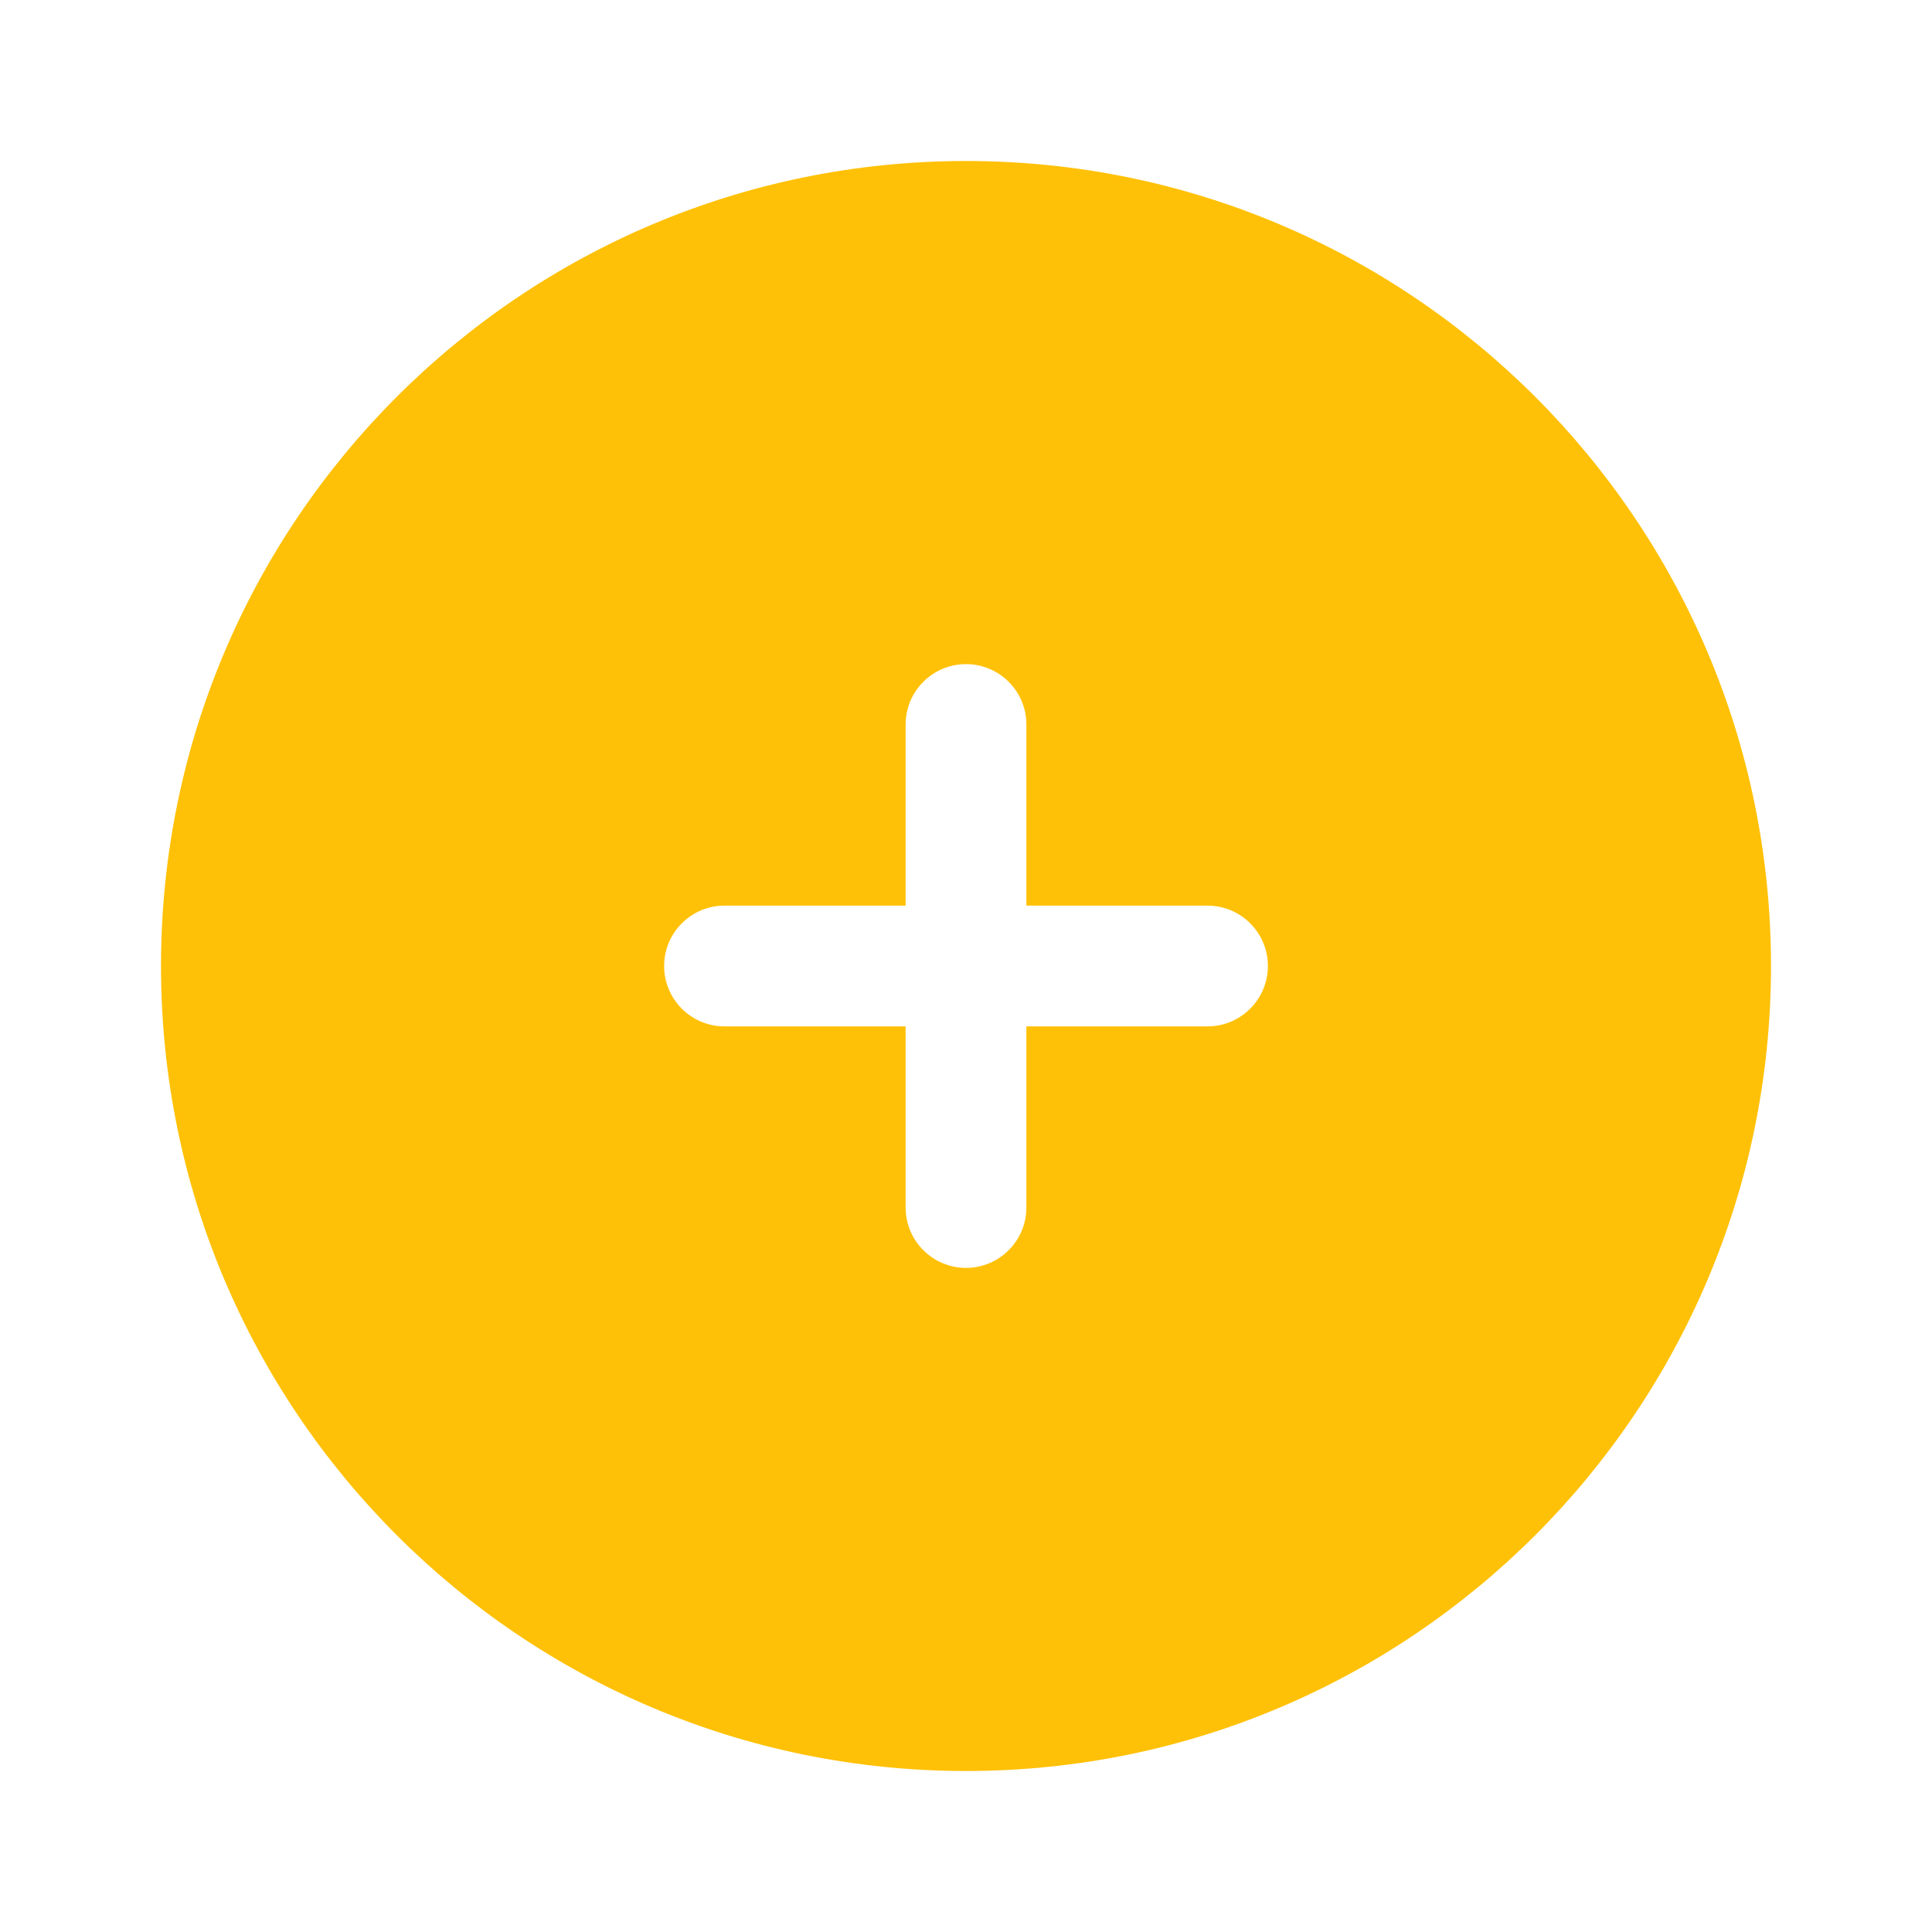
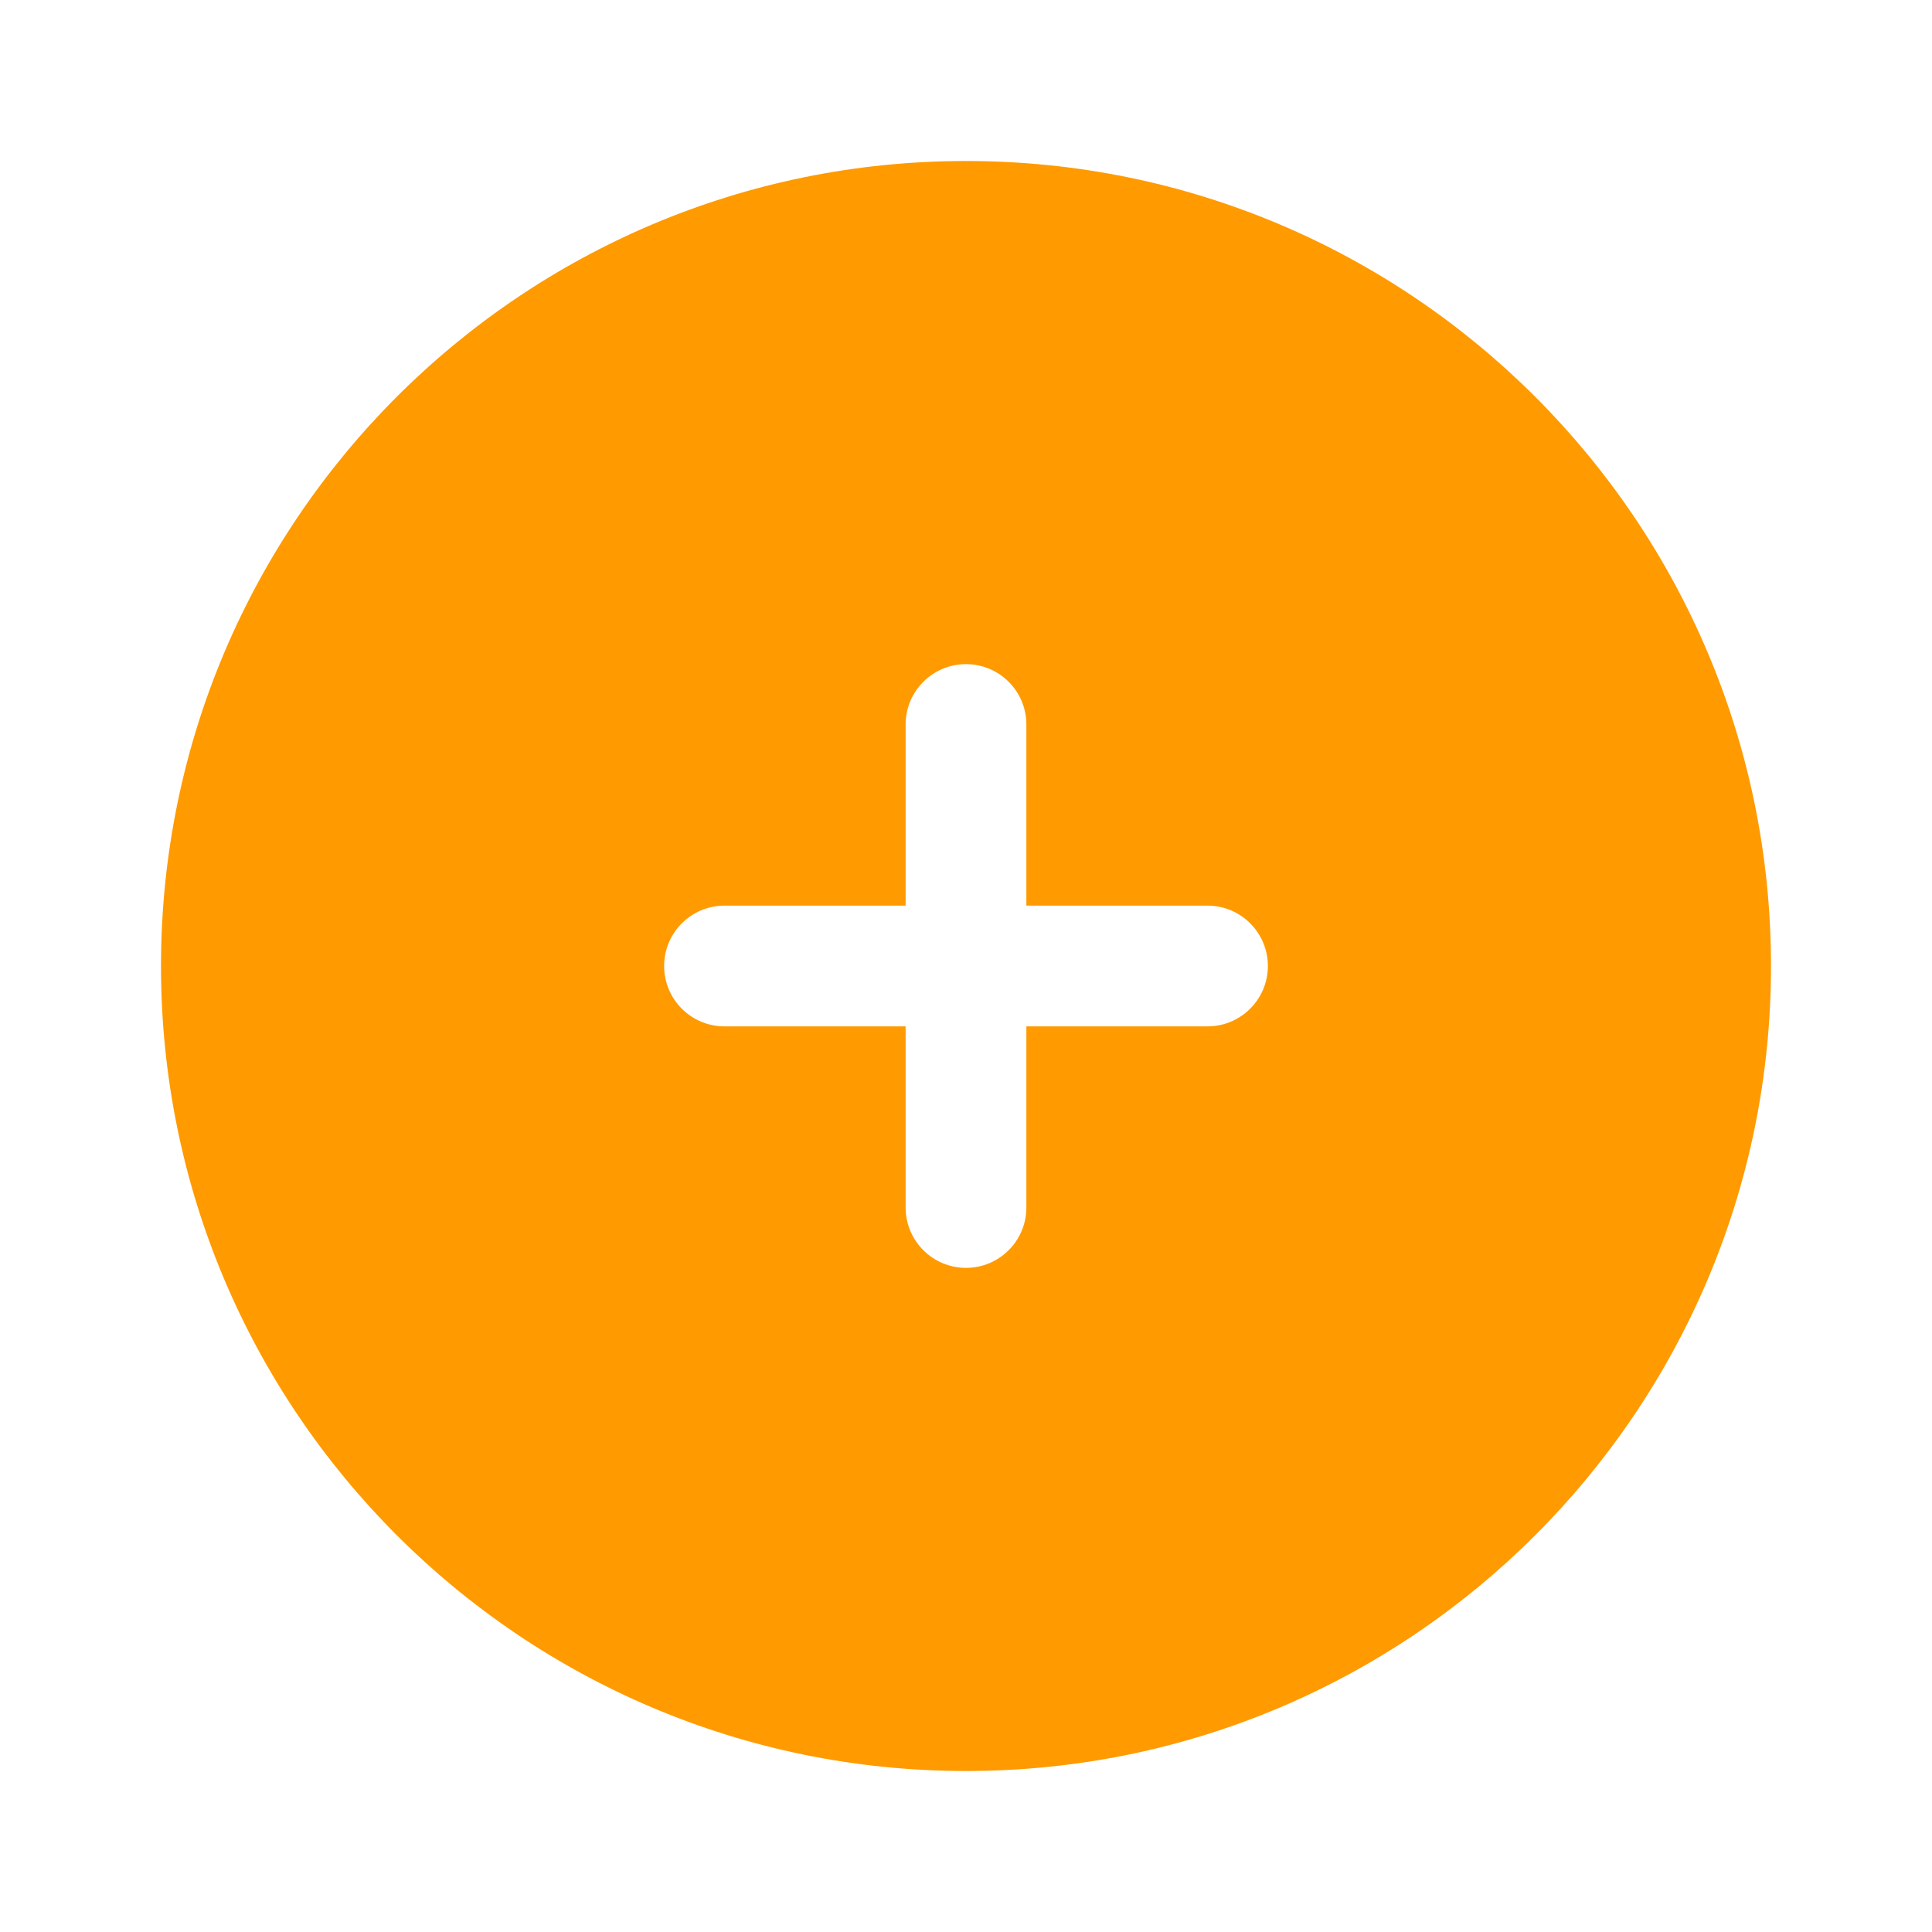
<svg xmlns="http://www.w3.org/2000/svg" width="800px" height="800px" viewBox="0 0 24 24" fill="none">
  <g id="SVGRepo_bgCarrier" stroke-width="0" />
  <g id="SVGRepo_tracerCarrier" stroke-linecap="round" stroke-linejoin="round" />
  <g id="SVGRepo_iconCarrier">
-     <path fill-rule="evenodd" clip-rule="evenodd" d="M12 22C17.523 22 22 17.523 22 12C22 6.477 17.523 2 12 2C6.477 2 2 6.477 2 12C2 17.523 6.477 22 12 22ZM12.75 9C12.75 8.586 12.414 8.25 12 8.25C11.586 8.25 11.25 8.586 11.25 9L11.25 11.25H9C8.586 11.25 8.25 11.586 8.25 12C8.25 12.414 8.586 12.75 9 12.75H11.25V15C11.25 15.414 11.586 15.75 12 15.75C12.414 15.75 12.75 15.414 12.75 15L12.75 12.75H15C15.414 12.75 15.75 12.414 15.75 12C15.75 11.586 15.414 11.25 15 11.25H12.75V9Z" fill="#ffc107" />
+     <path fill-rule="evenodd" clip-rule="evenodd" d="M12 22C17.523 22 22 17.523 22 12C22 6.477 17.523 2 12 2C6.477 2 2 6.477 2 12C2 17.523 6.477 22 12 22ZM12.75 9C12.75 8.586 12.414 8.25 12 8.25C11.586 8.25 11.25 8.586 11.25 9L11.25 11.25H9C8.586 11.25 8.25 11.586 8.25 12C8.25 12.414 8.586 12.75 9 12.75H11.25V15C11.25 15.414 11.586 15.75 12 15.75C12.414 15.75 12.75 15.414 12.75 15L12.75 12.75H15C15.414 12.75 15.75 12.414 15.75 12C15.75 11.586 15.414 11.25 15 11.25H12.75V9Z" fill="#ff9a00" />
  </g>
</svg>
